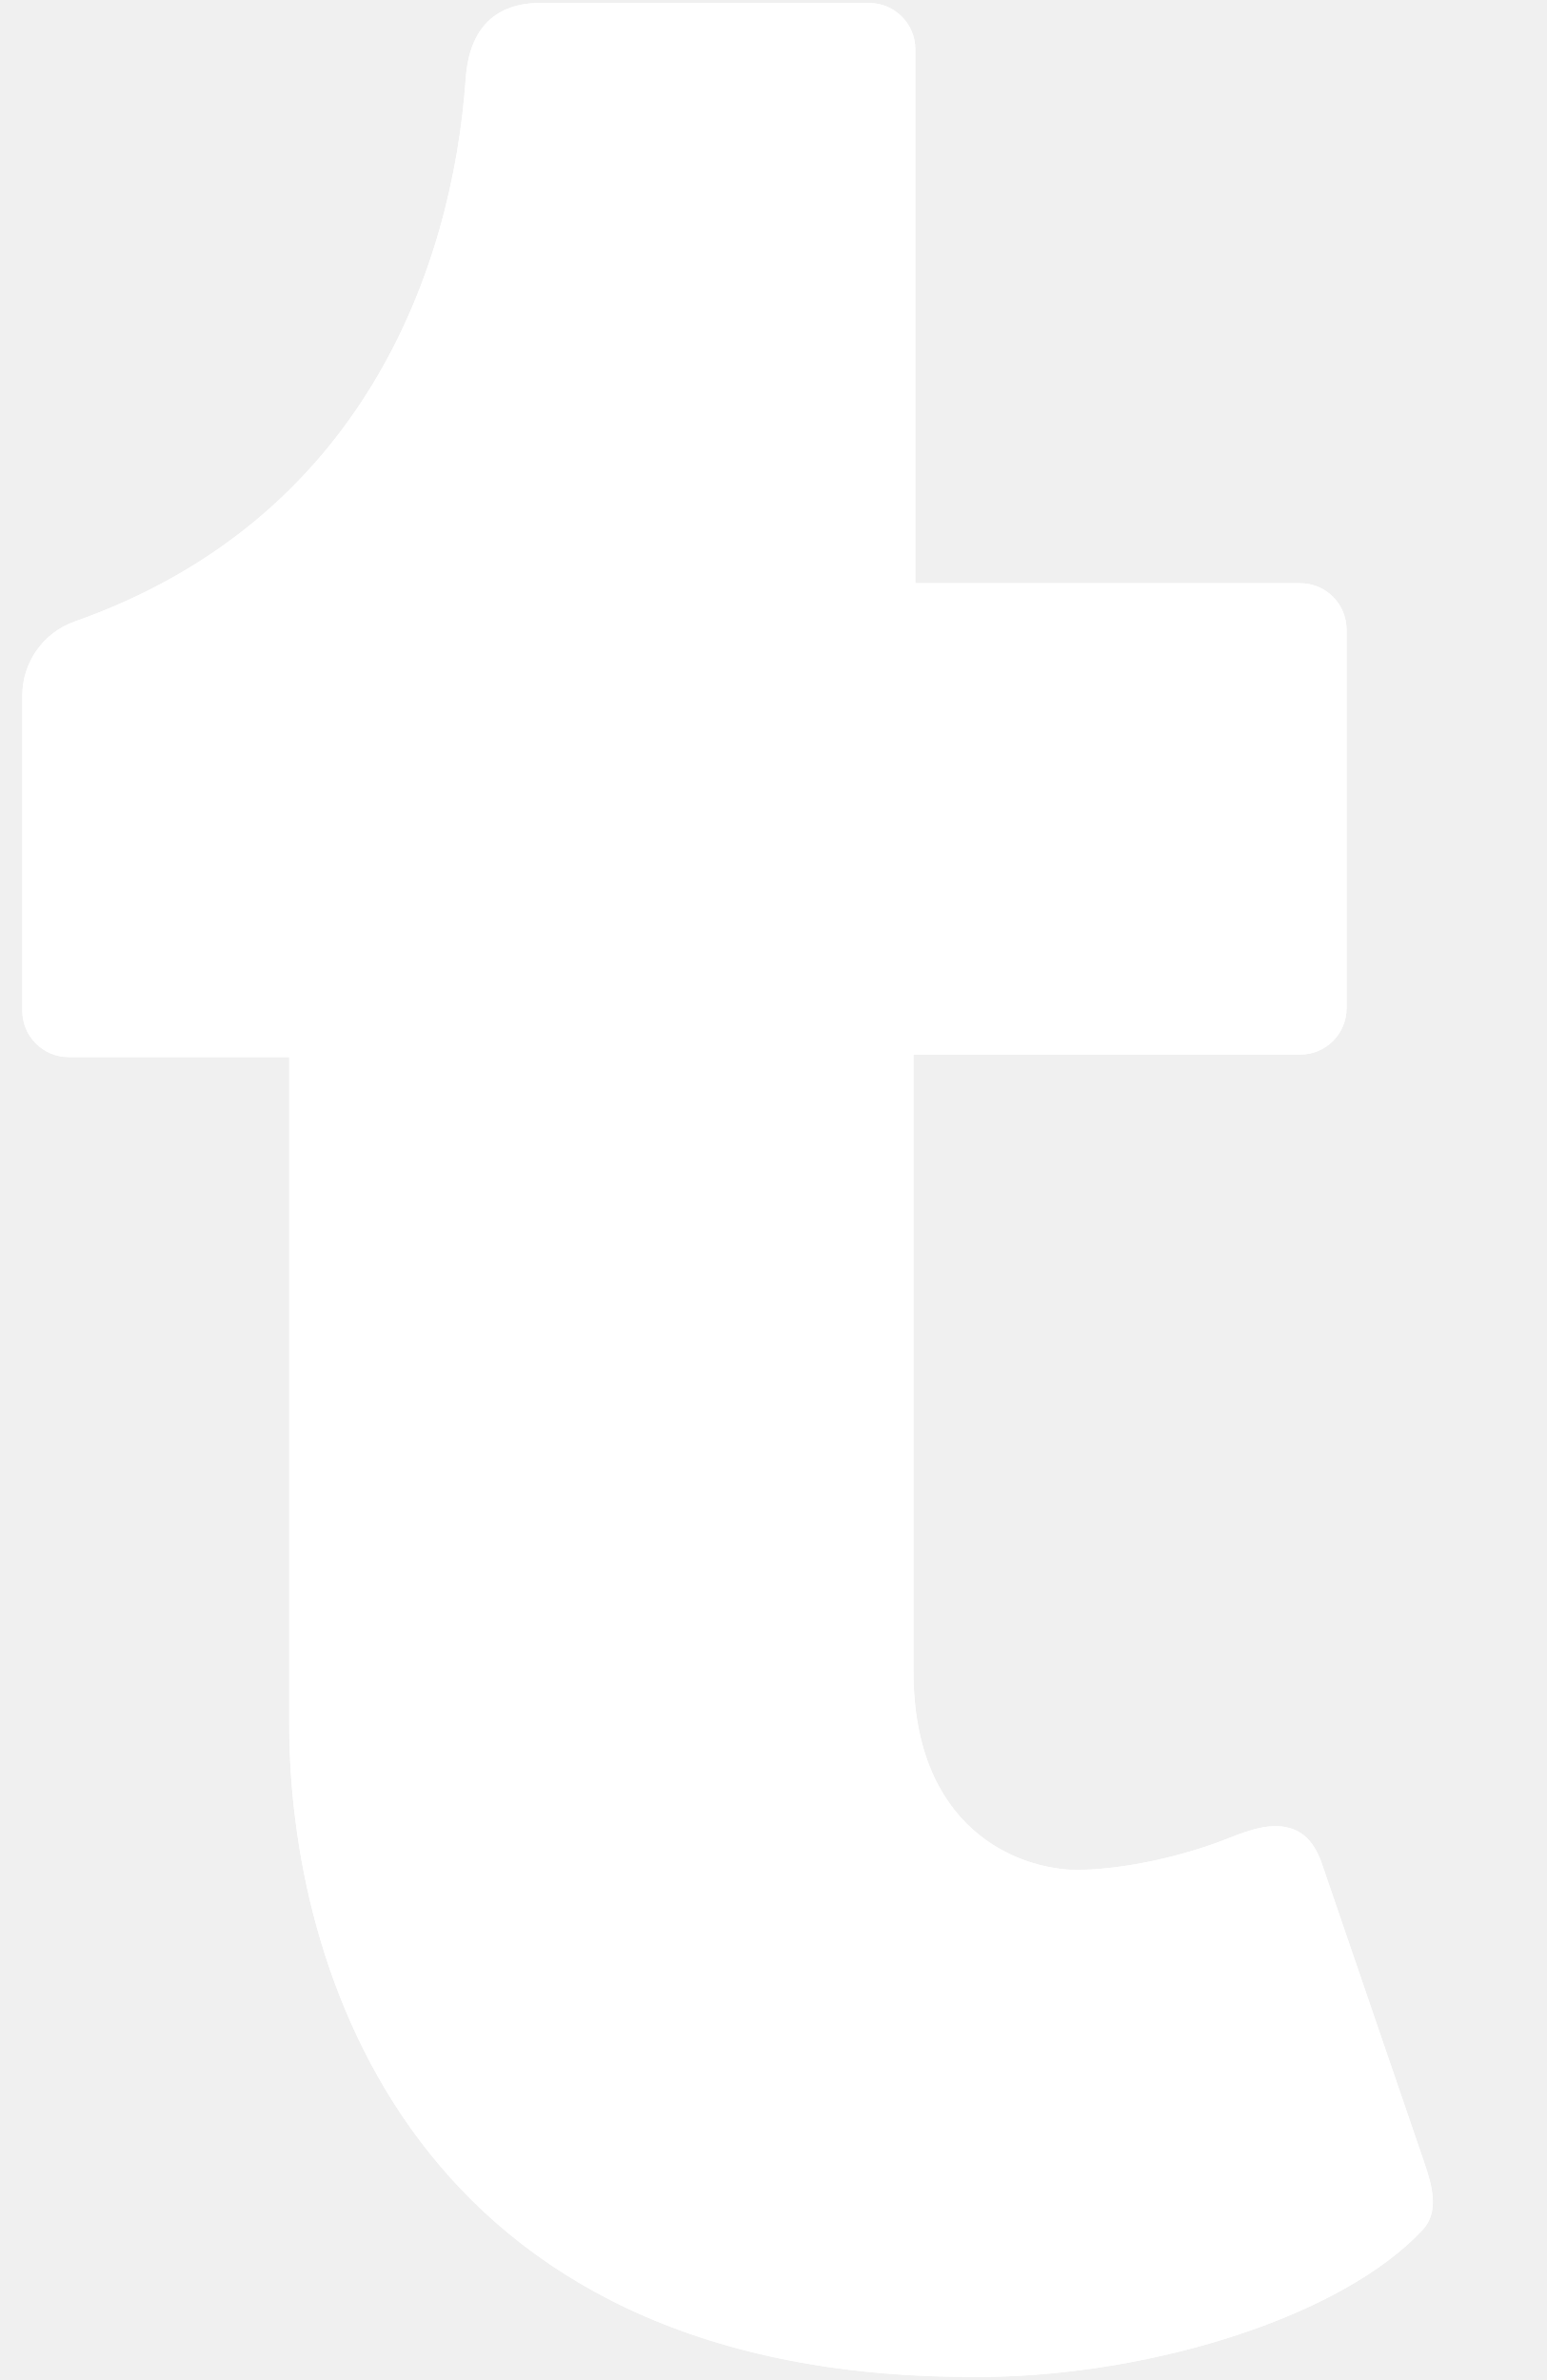
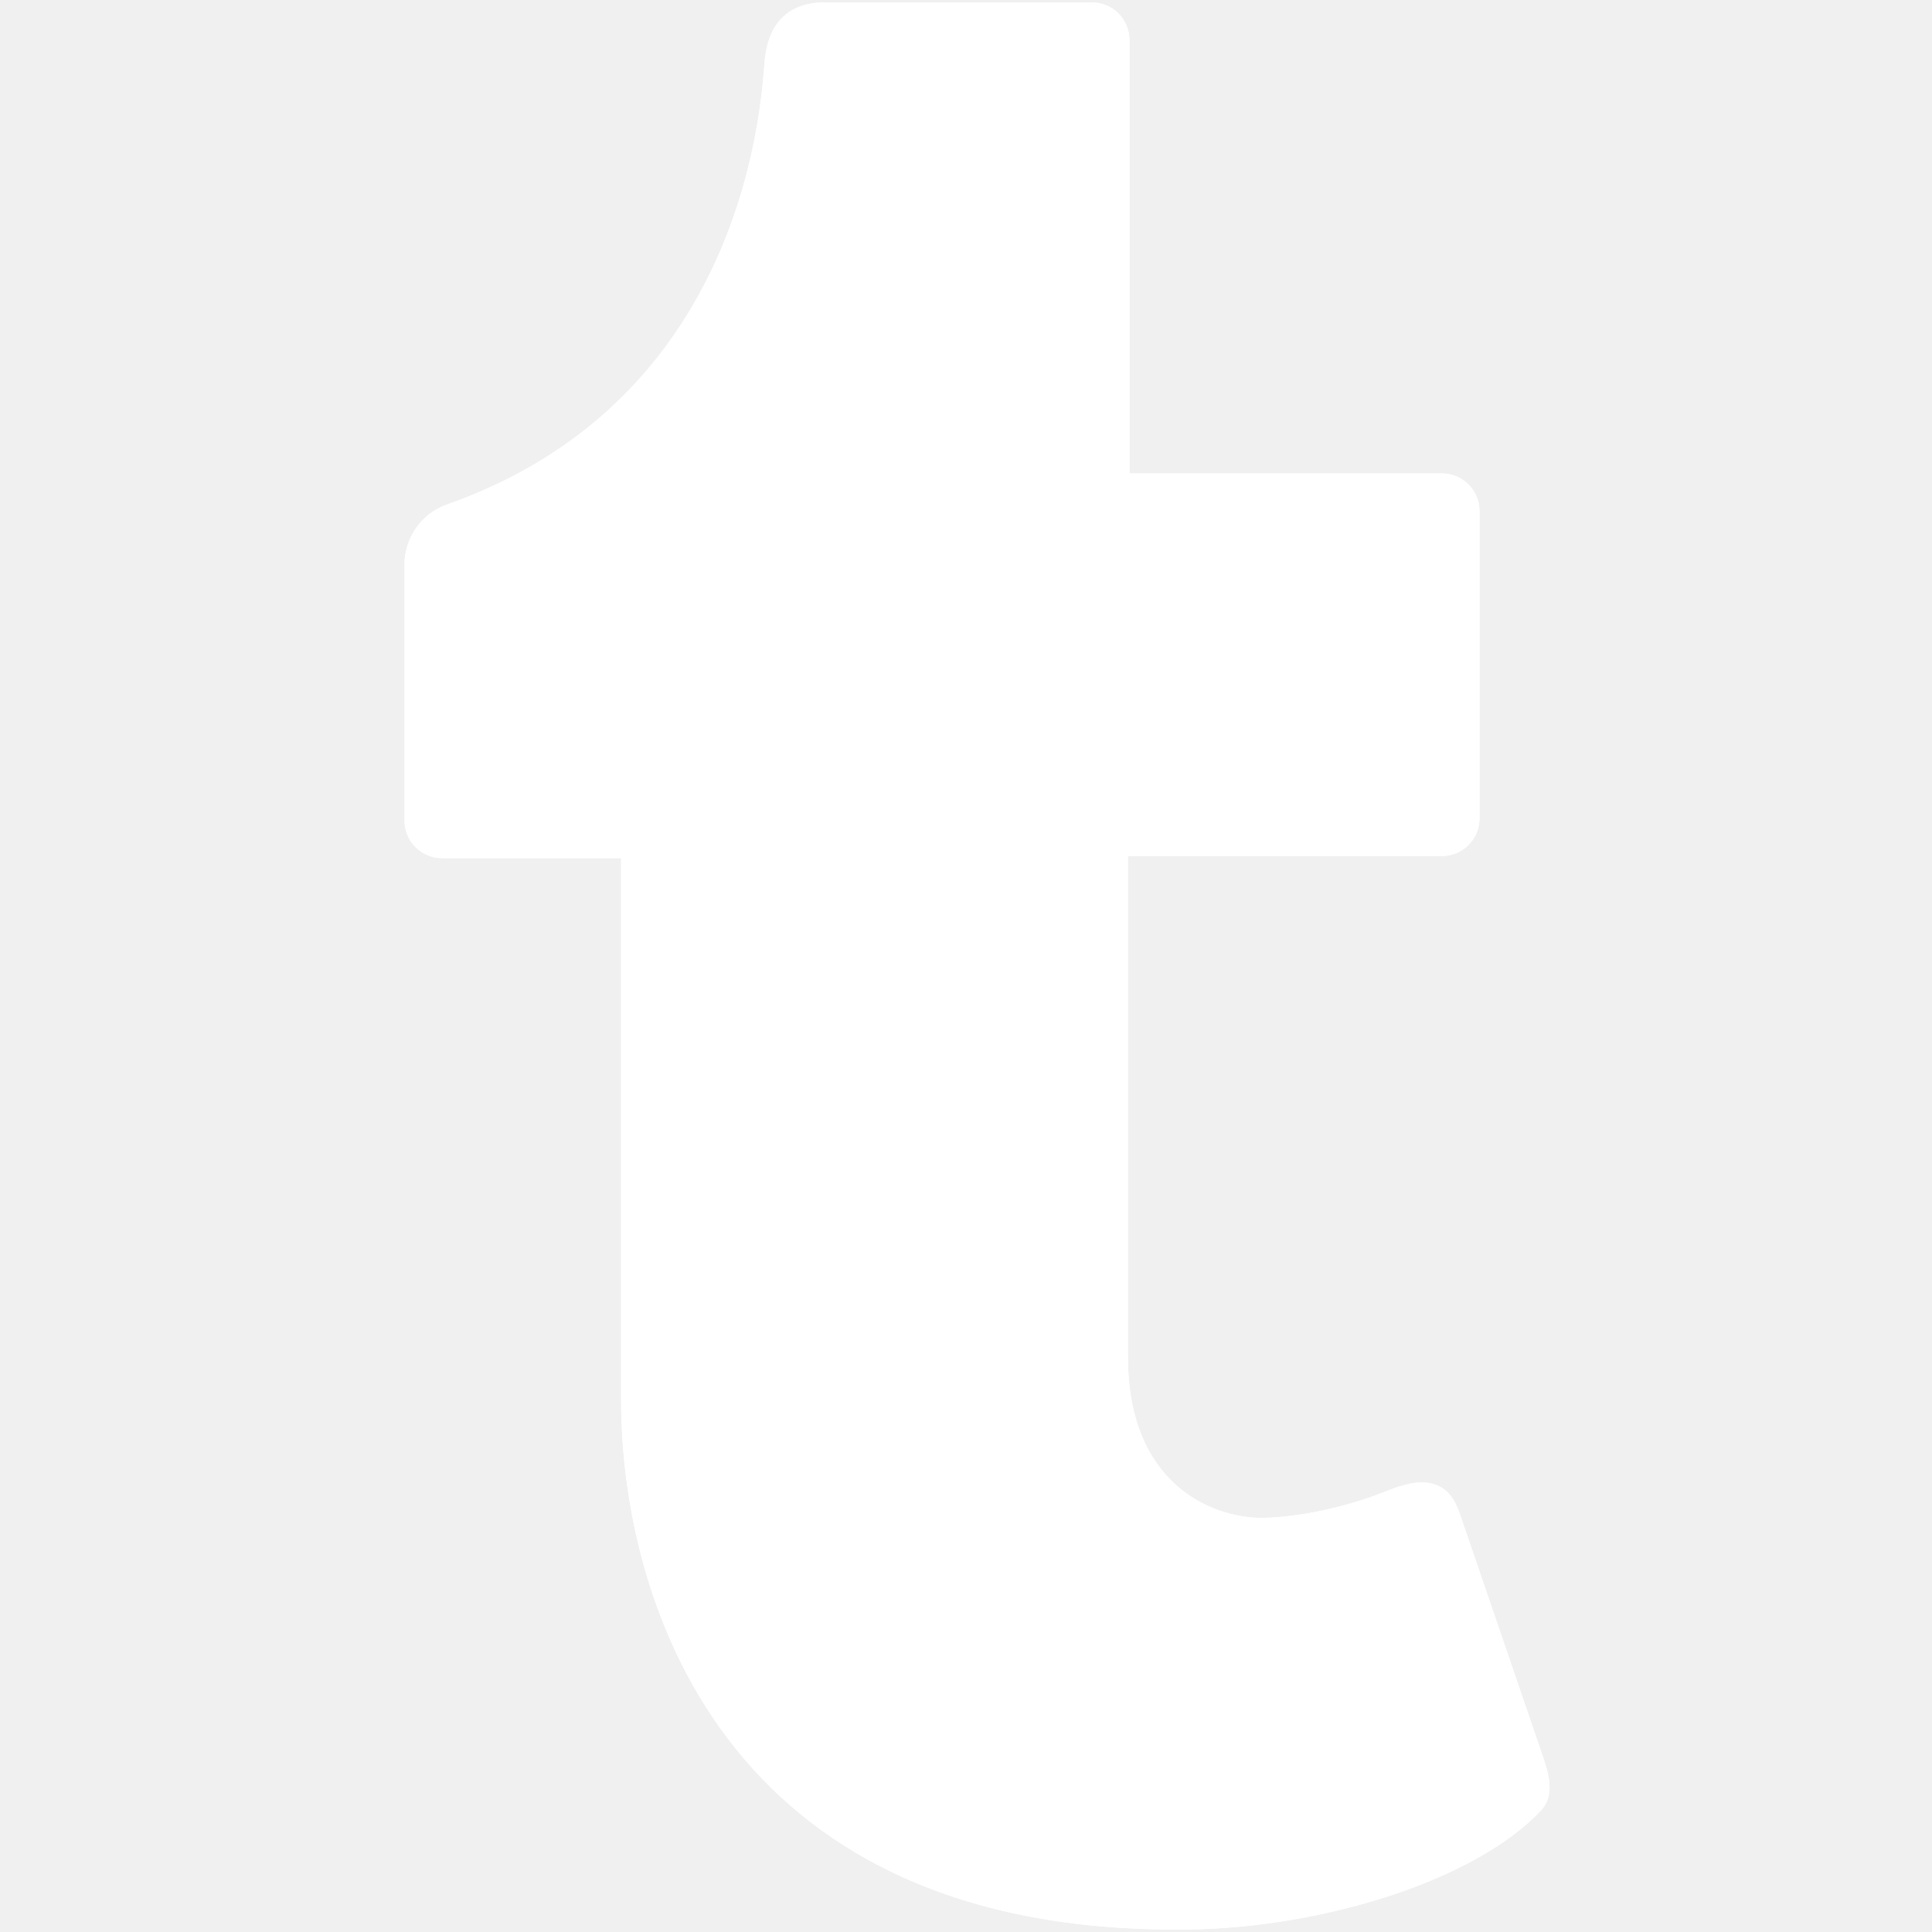
- <svg xmlns="http://www.w3.org/2000/svg" xmlns:xlink="http://www.w3.org/1999/xlink" width="13px" height="20px" viewBox="0 0 13 20" version="1.1">
+ <svg xmlns="http://www.w3.org/2000/svg" xmlns:xlink="http://www.w3.org/1999/xlink" width="24px" height="24px" viewBox="0 0 24 24" version="1.1">
  <defs>
-     <path d="M11.786,18.741 C11.111,19.462 9.547,19.951 8.146,19.974 L7.992,19.974 C3.286,19.974 2.264,16.514 2.264,14.495 L2.264,8.883 L0.409,8.883 C0.306,8.883 0.207,8.842 0.135,8.769 C0.062,8.697 0.021,8.598 0.021,8.495 L0.021,5.845 C0.021,5.565 0.197,5.316 0.46,5.223 C2.877,4.372 3.634,2.263 3.747,0.66 C3.777,0.232 4.001,0.025 4.373,0.025 L7.136,0.025 C7.351,0.025 7.525,0.199 7.525,0.413 L7.525,4.901 L10.76,4.901 C10.974,4.901 11.148,5.074 11.149,5.289 L11.149,8.473 C11.149,8.576 11.108,8.675 11.035,8.748 C10.962,8.821 10.863,8.862 10.76,8.862 L7.51,8.862 L7.51,14.051 C7.51,15.354 8.369,15.714 8.899,15.714 C9.408,15.702 9.909,15.547 10.16,15.446 C10.346,15.371 10.51,15.321 10.657,15.358 C10.793,15.392 10.883,15.489 10.943,15.665 L11.801,18.17 C11.87,18.37 11.93,18.588 11.786,18.741 Z" id="path-1" />
+     <path d="M14.144,22.489 C13.333,23.354 11.456,23.942 9.775,23.969 L9.591,23.969 C3.943,23.969 2.716,19.817 2.716,17.393 L2.716,10.66 L0.491,10.66 C0.368,10.66 0.249,10.611 0.161,10.523 C0.074,10.436 0.025,10.317 0.025,10.193 L0.025,7.014 C0.025,6.678 0.236,6.379 0.553,6.267 C3.452,5.246 4.361,2.716 4.496,0.793 C4.532,0.279 4.801,0.03 5.247,0.03 L8.563,0.03 C8.821,0.03 9.03,0.238 9.03,0.496 L9.03,5.881 L12.912,5.881 C13.169,5.881 13.378,6.089 13.379,6.347 L13.379,10.168 C13.379,10.292 13.329,10.41 13.242,10.498 C13.154,10.585 13.036,10.634 12.912,10.634 L9.012,10.634 L9.012,16.861 C9.012,18.425 10.042,18.856 10.679,18.856 C11.289,18.842 11.891,18.656 12.192,18.535 C12.415,18.445 12.612,18.386 12.788,18.43 C12.952,18.471 13.059,18.587 13.132,18.798 L14.161,21.804 C14.244,22.044 14.316,22.305 14.144,22.489 Z" id="path-1" />
  </defs>
-   <g id="Symbols" stroke="none" stroke-width="1" fill="none" fill-rule="evenodd">
-     <g id="__m/social/row" transform="translate(-44, 0)">
-       <g id="icon/tumblr" transform="translate(40, 0)">
-         <g id="icon" transform="translate(4.166667, 0)">
-           <mask id="mask-2" fill="white">
-             <use xlink:href="#path-1" />
-           </mask>
-           <use id="Mask" fill="#FFFFFF" fill-rule="nonzero" xlink:href="#path-1" />
-           <rect id="tint" fill="#FFFFFF" mask="url(#mask-2)" x="-4.167" y="0" width="20" height="20" />
-         </g>
-       </g>
+   <g id="icon/tumblr" stroke="none" stroke-width="1" fill="none" fill-rule="evenodd">
+     <g id="icon" transform="translate(5, 0)">
+       <mask id="mask-2" fill="white">
+         <use xlink:href="#path-1" />
+       </mask>
+       <use id="Mask" fill="#FFFFFF" fill-rule="nonzero" xlink:href="#path-1" />
+       <rect id="tint" fill="#FFFFFF" mask="url(#mask-2)" x="-5" y="0" width="24" height="24" />
    </g>
  </g>
</svg>
